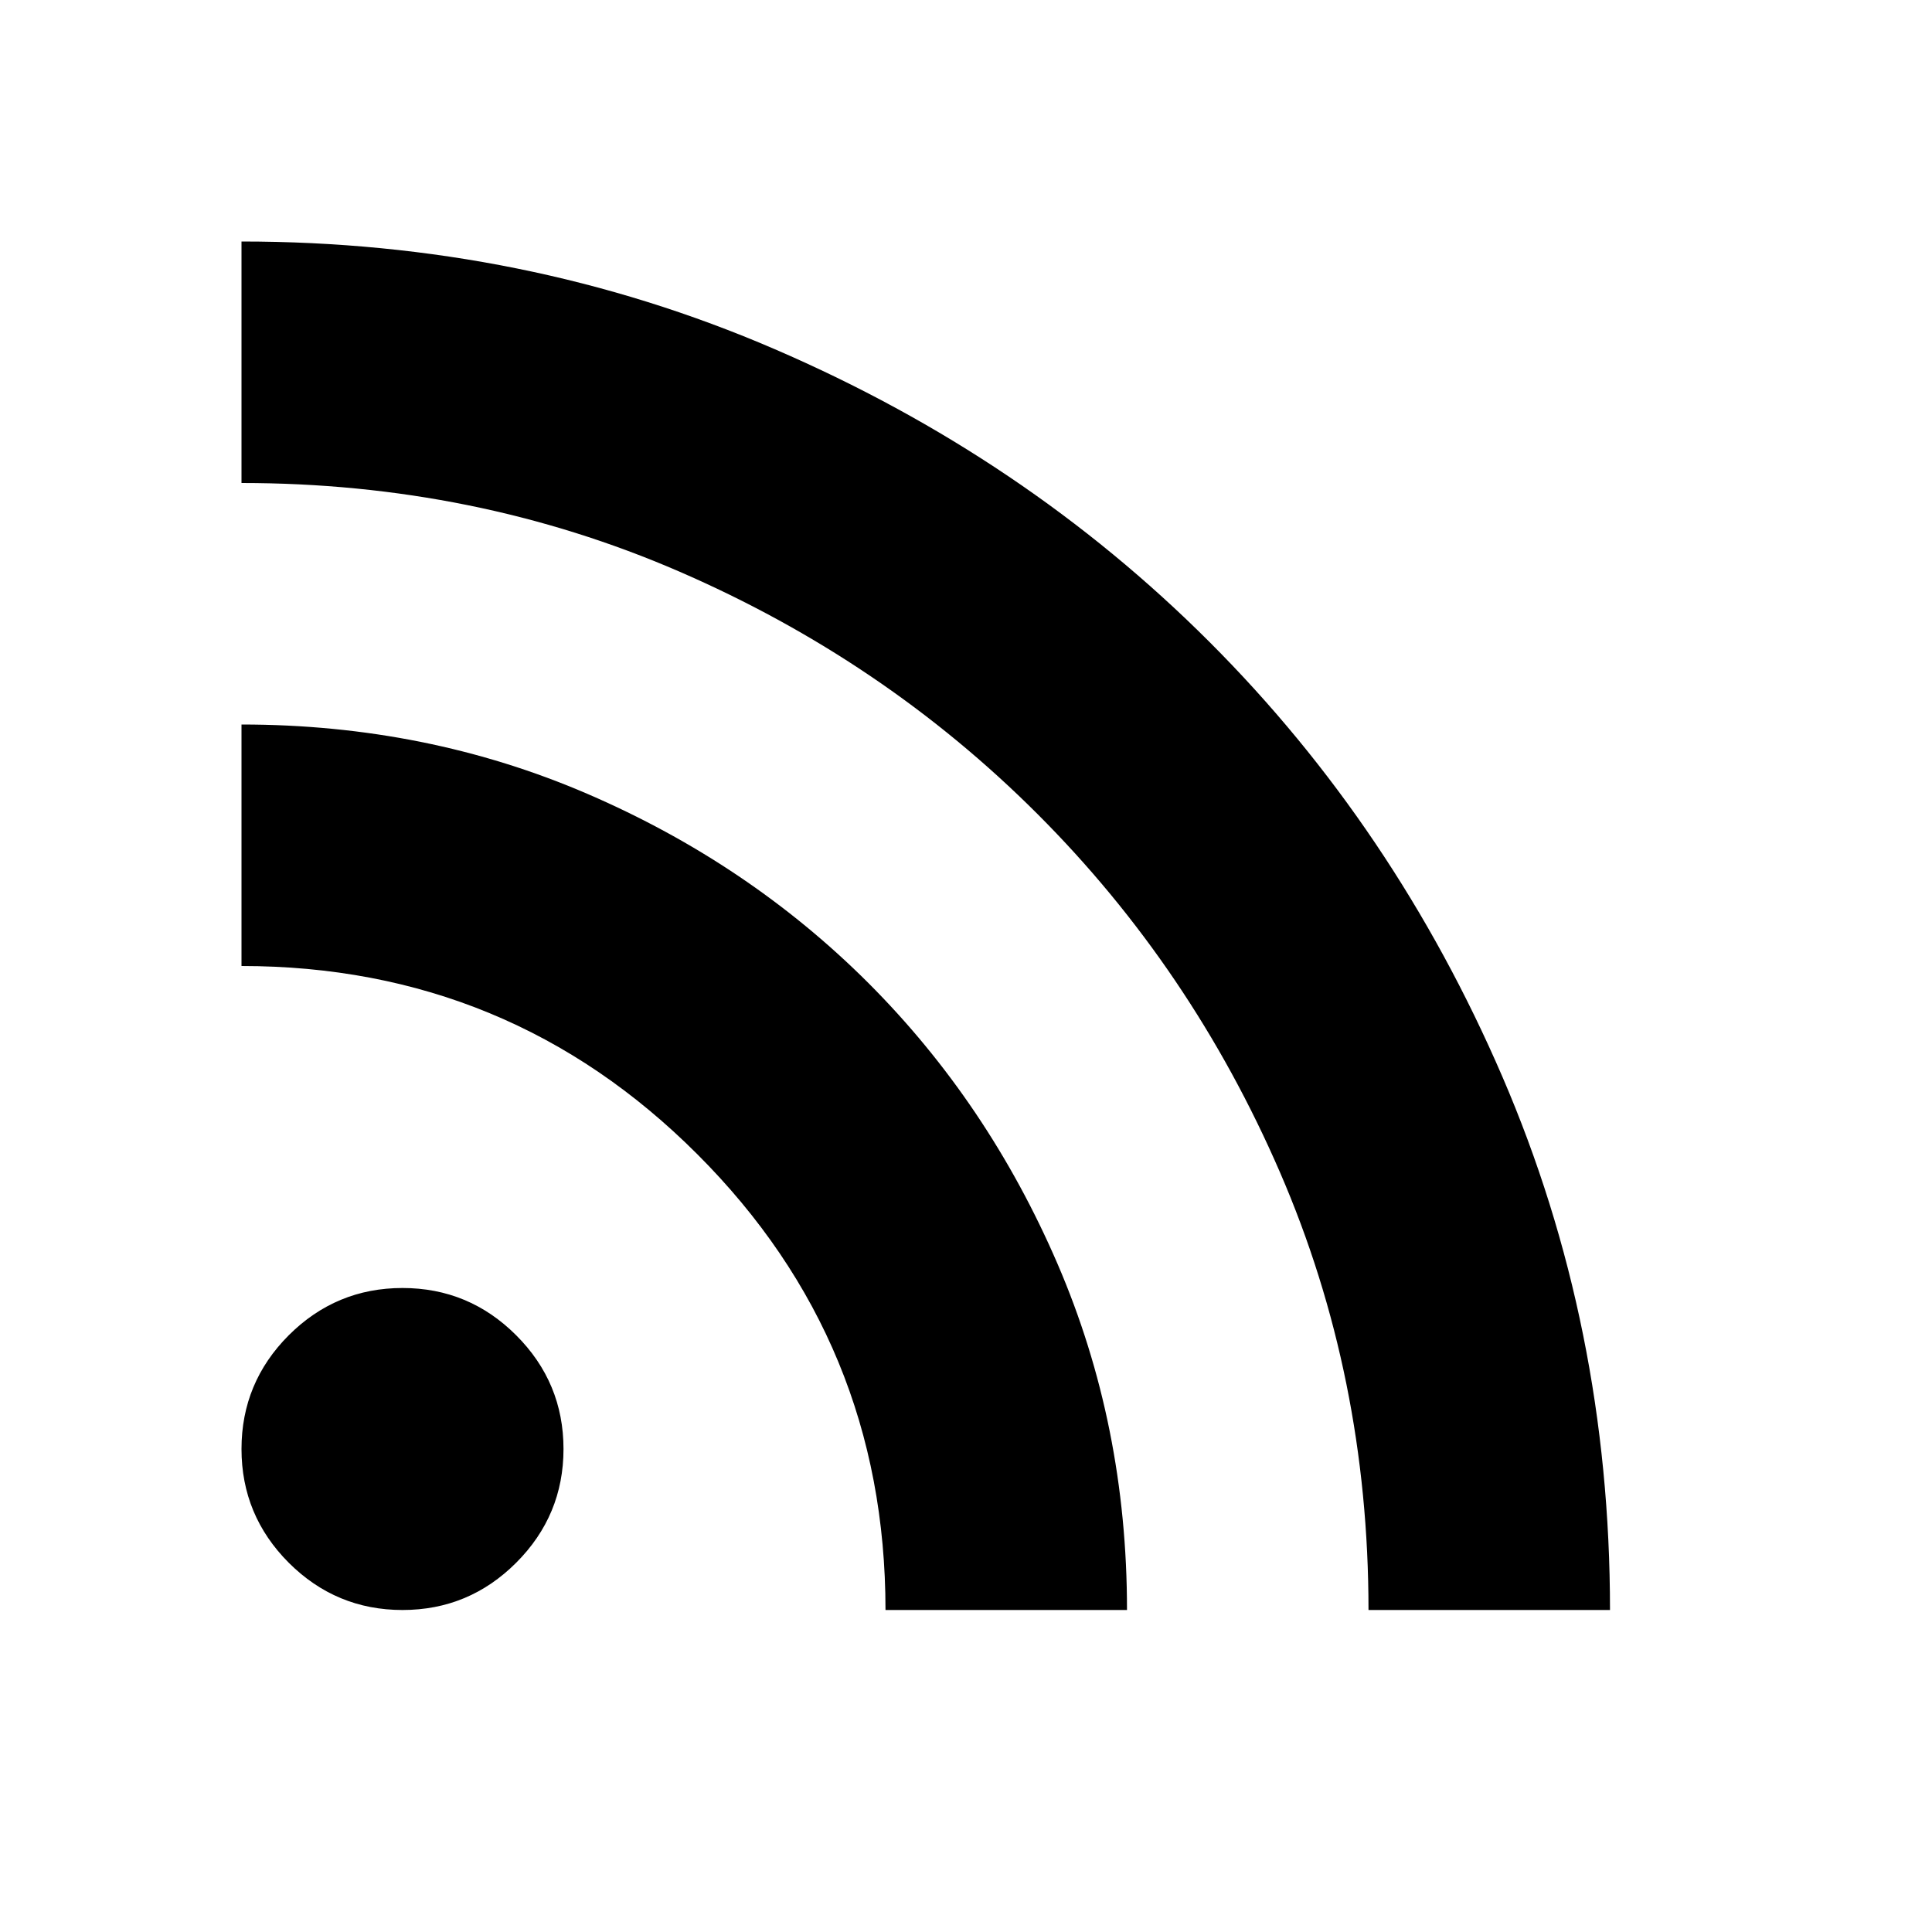
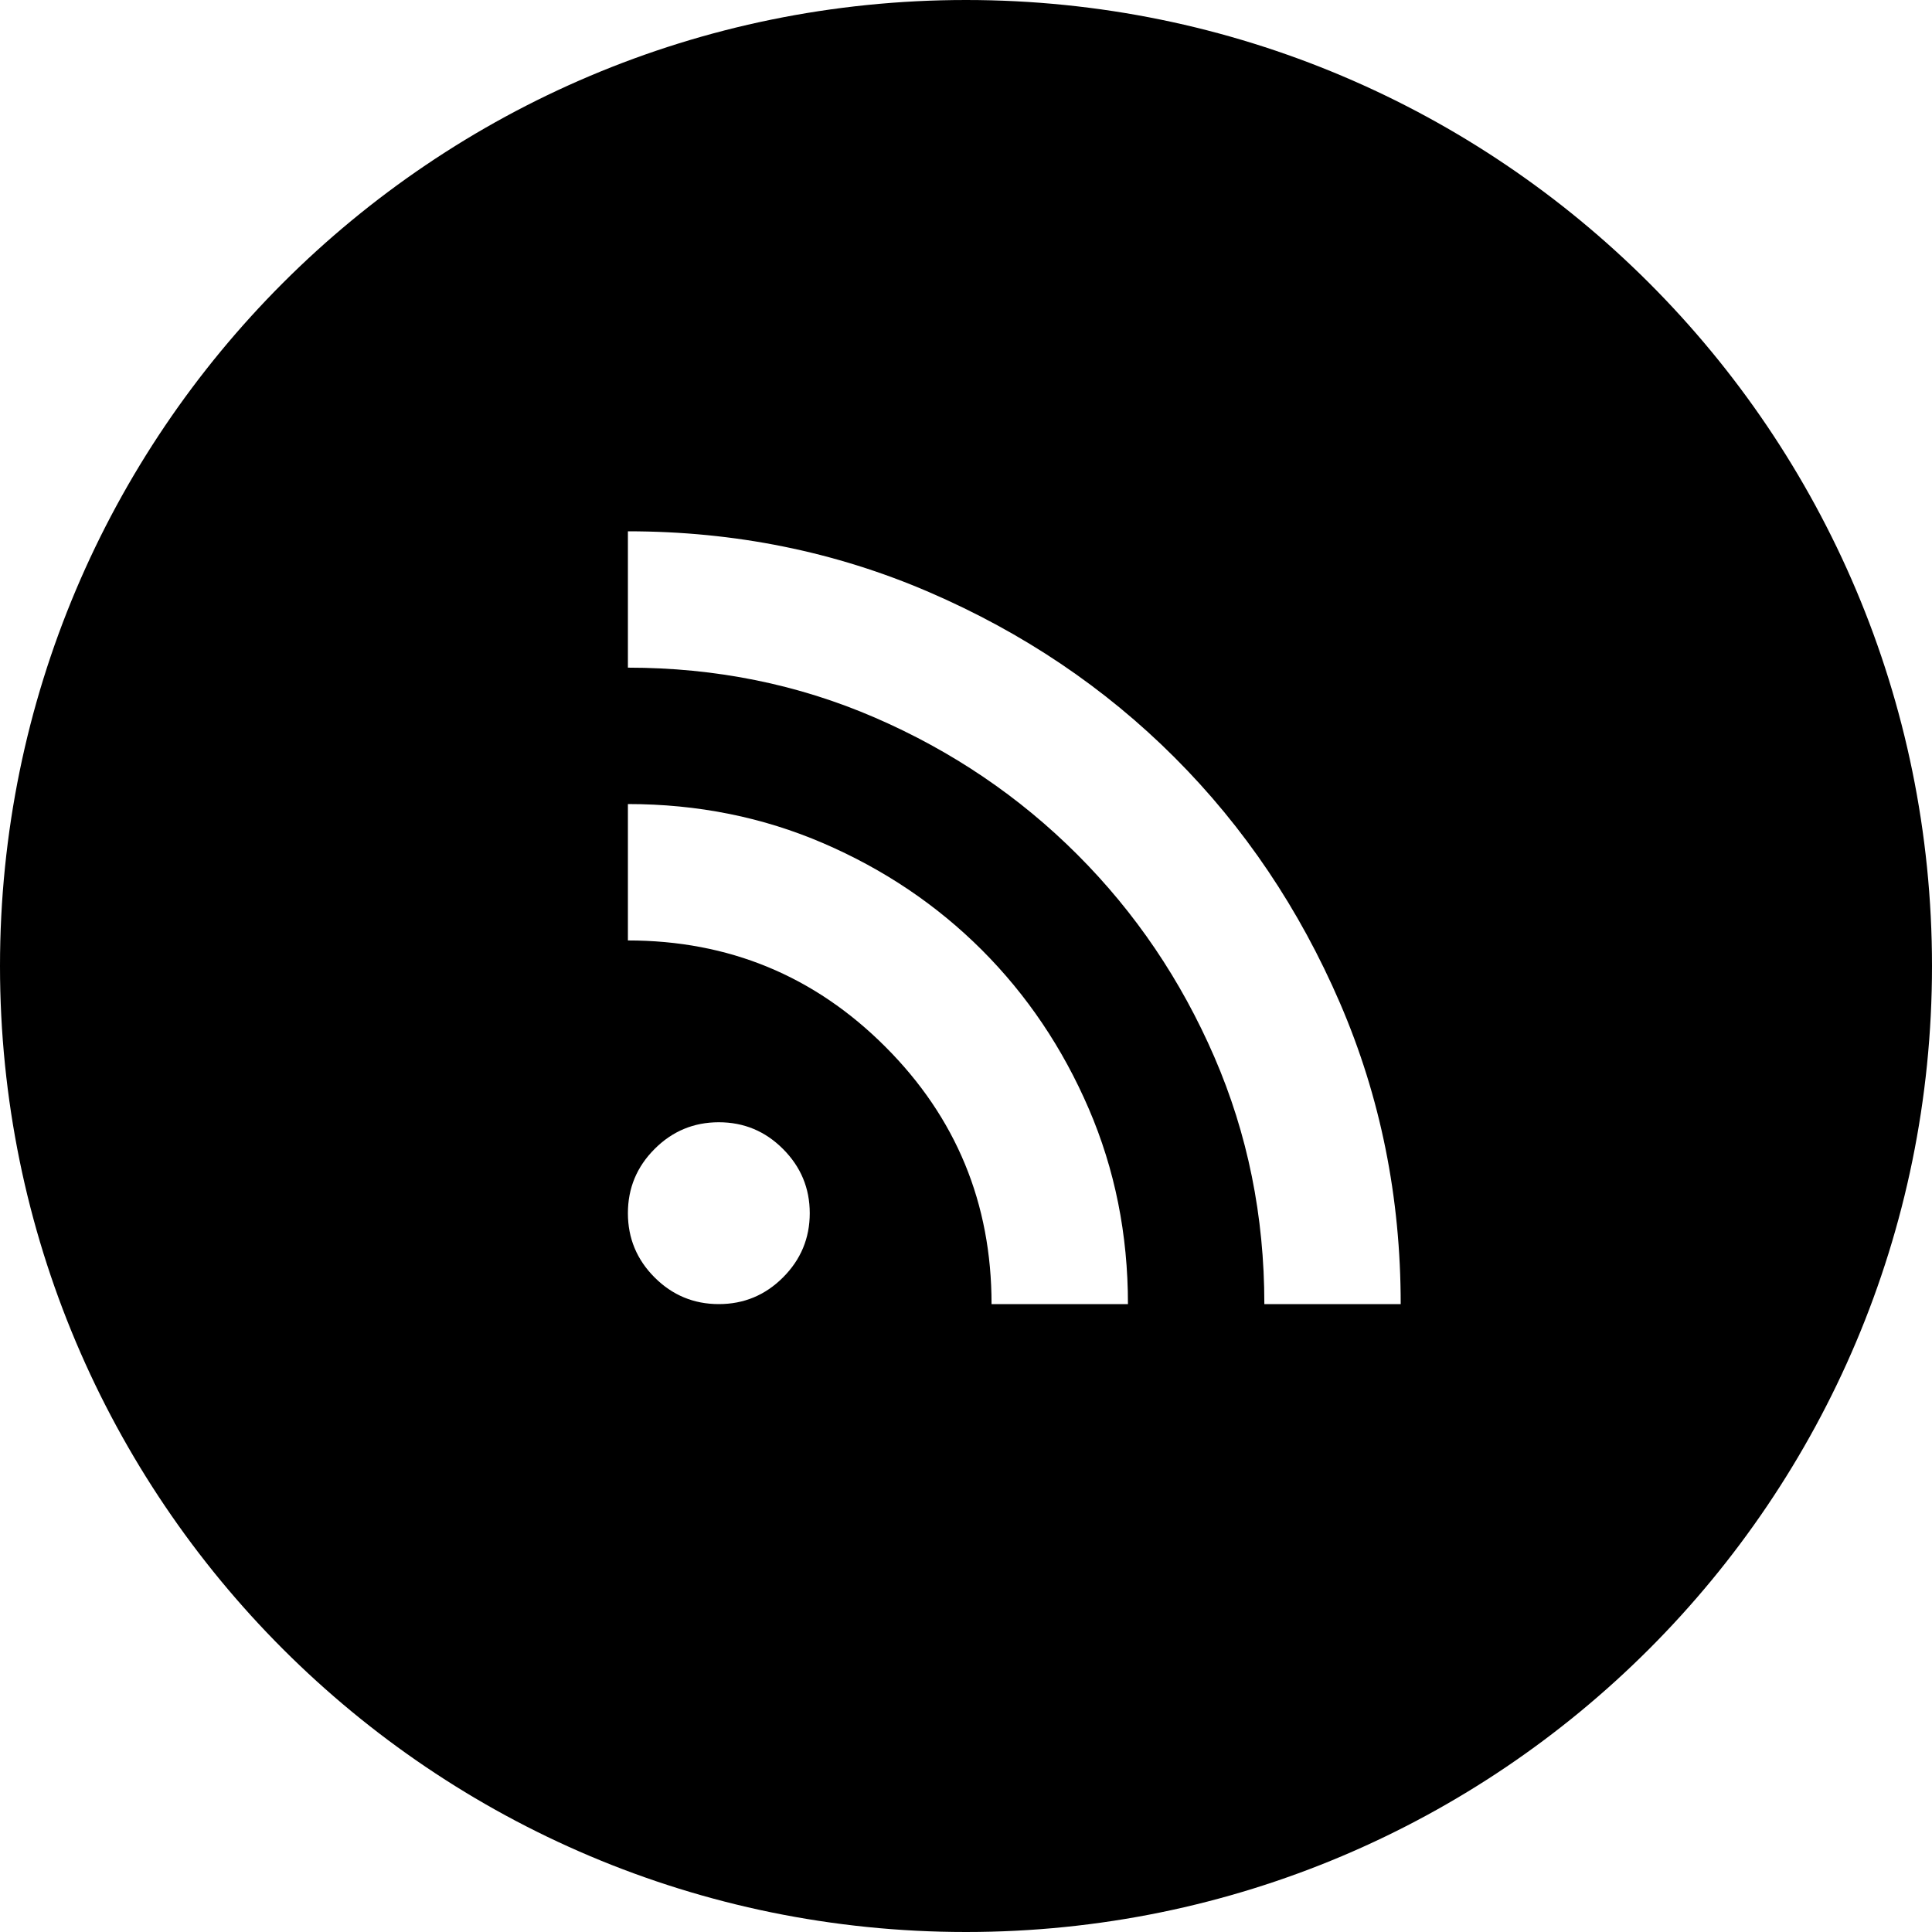
- <svg xmlns="http://www.w3.org/2000/svg" width="24" height="24" viewBox="0 0 24 24">
-   <path d="M5 20C4.45 20 3.979 19.804 3.587 19.413C3.196 19.021 3 18.55 3 18C3 17.45 3.196 16.979 3.587 16.587C3.979 16.196 4.45 16 5 16C5.55 16 6.021 16.196 6.412 16.587C6.804 16.979 7 17.45 7 18C7 18.55 6.804 19.021 6.412 19.413C6.021 19.804 5.55 20 5 20ZM17 20C17 18.067 16.633 16.254 15.9 14.562C15.167 12.871 14.163 11.387 12.888 10.112C11.613 8.837 10.129 7.833 8.438 7.1C6.746 6.367 4.933 6 3 6V3C5.35 3 7.558 3.446 9.625 4.338C11.692 5.229 13.492 6.442 15.025 7.975C16.558 9.508 17.771 11.308 18.663 13.375C19.554 15.442 20 17.65 20 20H17ZM11 20C11 17.783 10.221 15.896 8.662 14.338C7.104 12.779 5.217 12 3 12V9C4.533 9 5.967 9.288 7.3 9.863C8.633 10.438 9.796 11.221 10.788 12.212C11.779 13.204 12.562 14.367 13.137 15.7C13.712 17.033 14 18.467 14 20H11Z" />
+ <svg xmlns="http://www.w3.org/2000/svg" width="40" height="40" viewBox="0 0 40 40">
+   <path fill-rule="evenodd" clip-rule="evenodd" d="M20 40C31.046 40 40 31.046 40 20C40 8.954 31.046 0 20 0C8.954 0 0 8.954 0 20C0 31.046 8.954 40 20 40ZM13.553 26.448C13.921 26.816 14.365 27 14.882 27C15.4 27 15.843 26.816 16.211 26.448C16.58 26.079 16.765 25.635 16.765 25.118C16.765 24.6 16.58 24.157 16.211 23.788C15.843 23.419 15.4 23.235 14.882 23.235C14.365 23.235 13.921 23.419 13.553 23.788C13.184 24.157 13 24.6 13 25.118C13 25.635 13.184 26.079 13.553 26.448ZM25.141 21.882C25.831 23.474 26.177 25.18 26.177 27H29C29 24.788 28.581 22.71 27.742 20.765C26.902 18.82 25.761 17.125 24.318 15.682C22.875 14.239 21.18 13.098 19.235 12.259C17.29 11.42 15.212 11 13 11V13.823C14.82 13.823 16.526 14.169 18.118 14.859C19.71 15.549 21.106 16.494 22.306 17.694C23.506 18.894 24.451 20.29 25.141 21.882ZM18.329 21.671C19.796 23.137 20.529 24.914 20.529 27H23.353C23.353 25.557 23.082 24.208 22.541 22.953C22 21.698 21.263 20.604 20.33 19.67C19.396 18.737 18.302 18 17.047 17.459C15.792 16.918 14.443 16.647 13 16.647V19.471C15.086 19.471 16.863 20.204 18.329 21.671Z" />
</svg>
